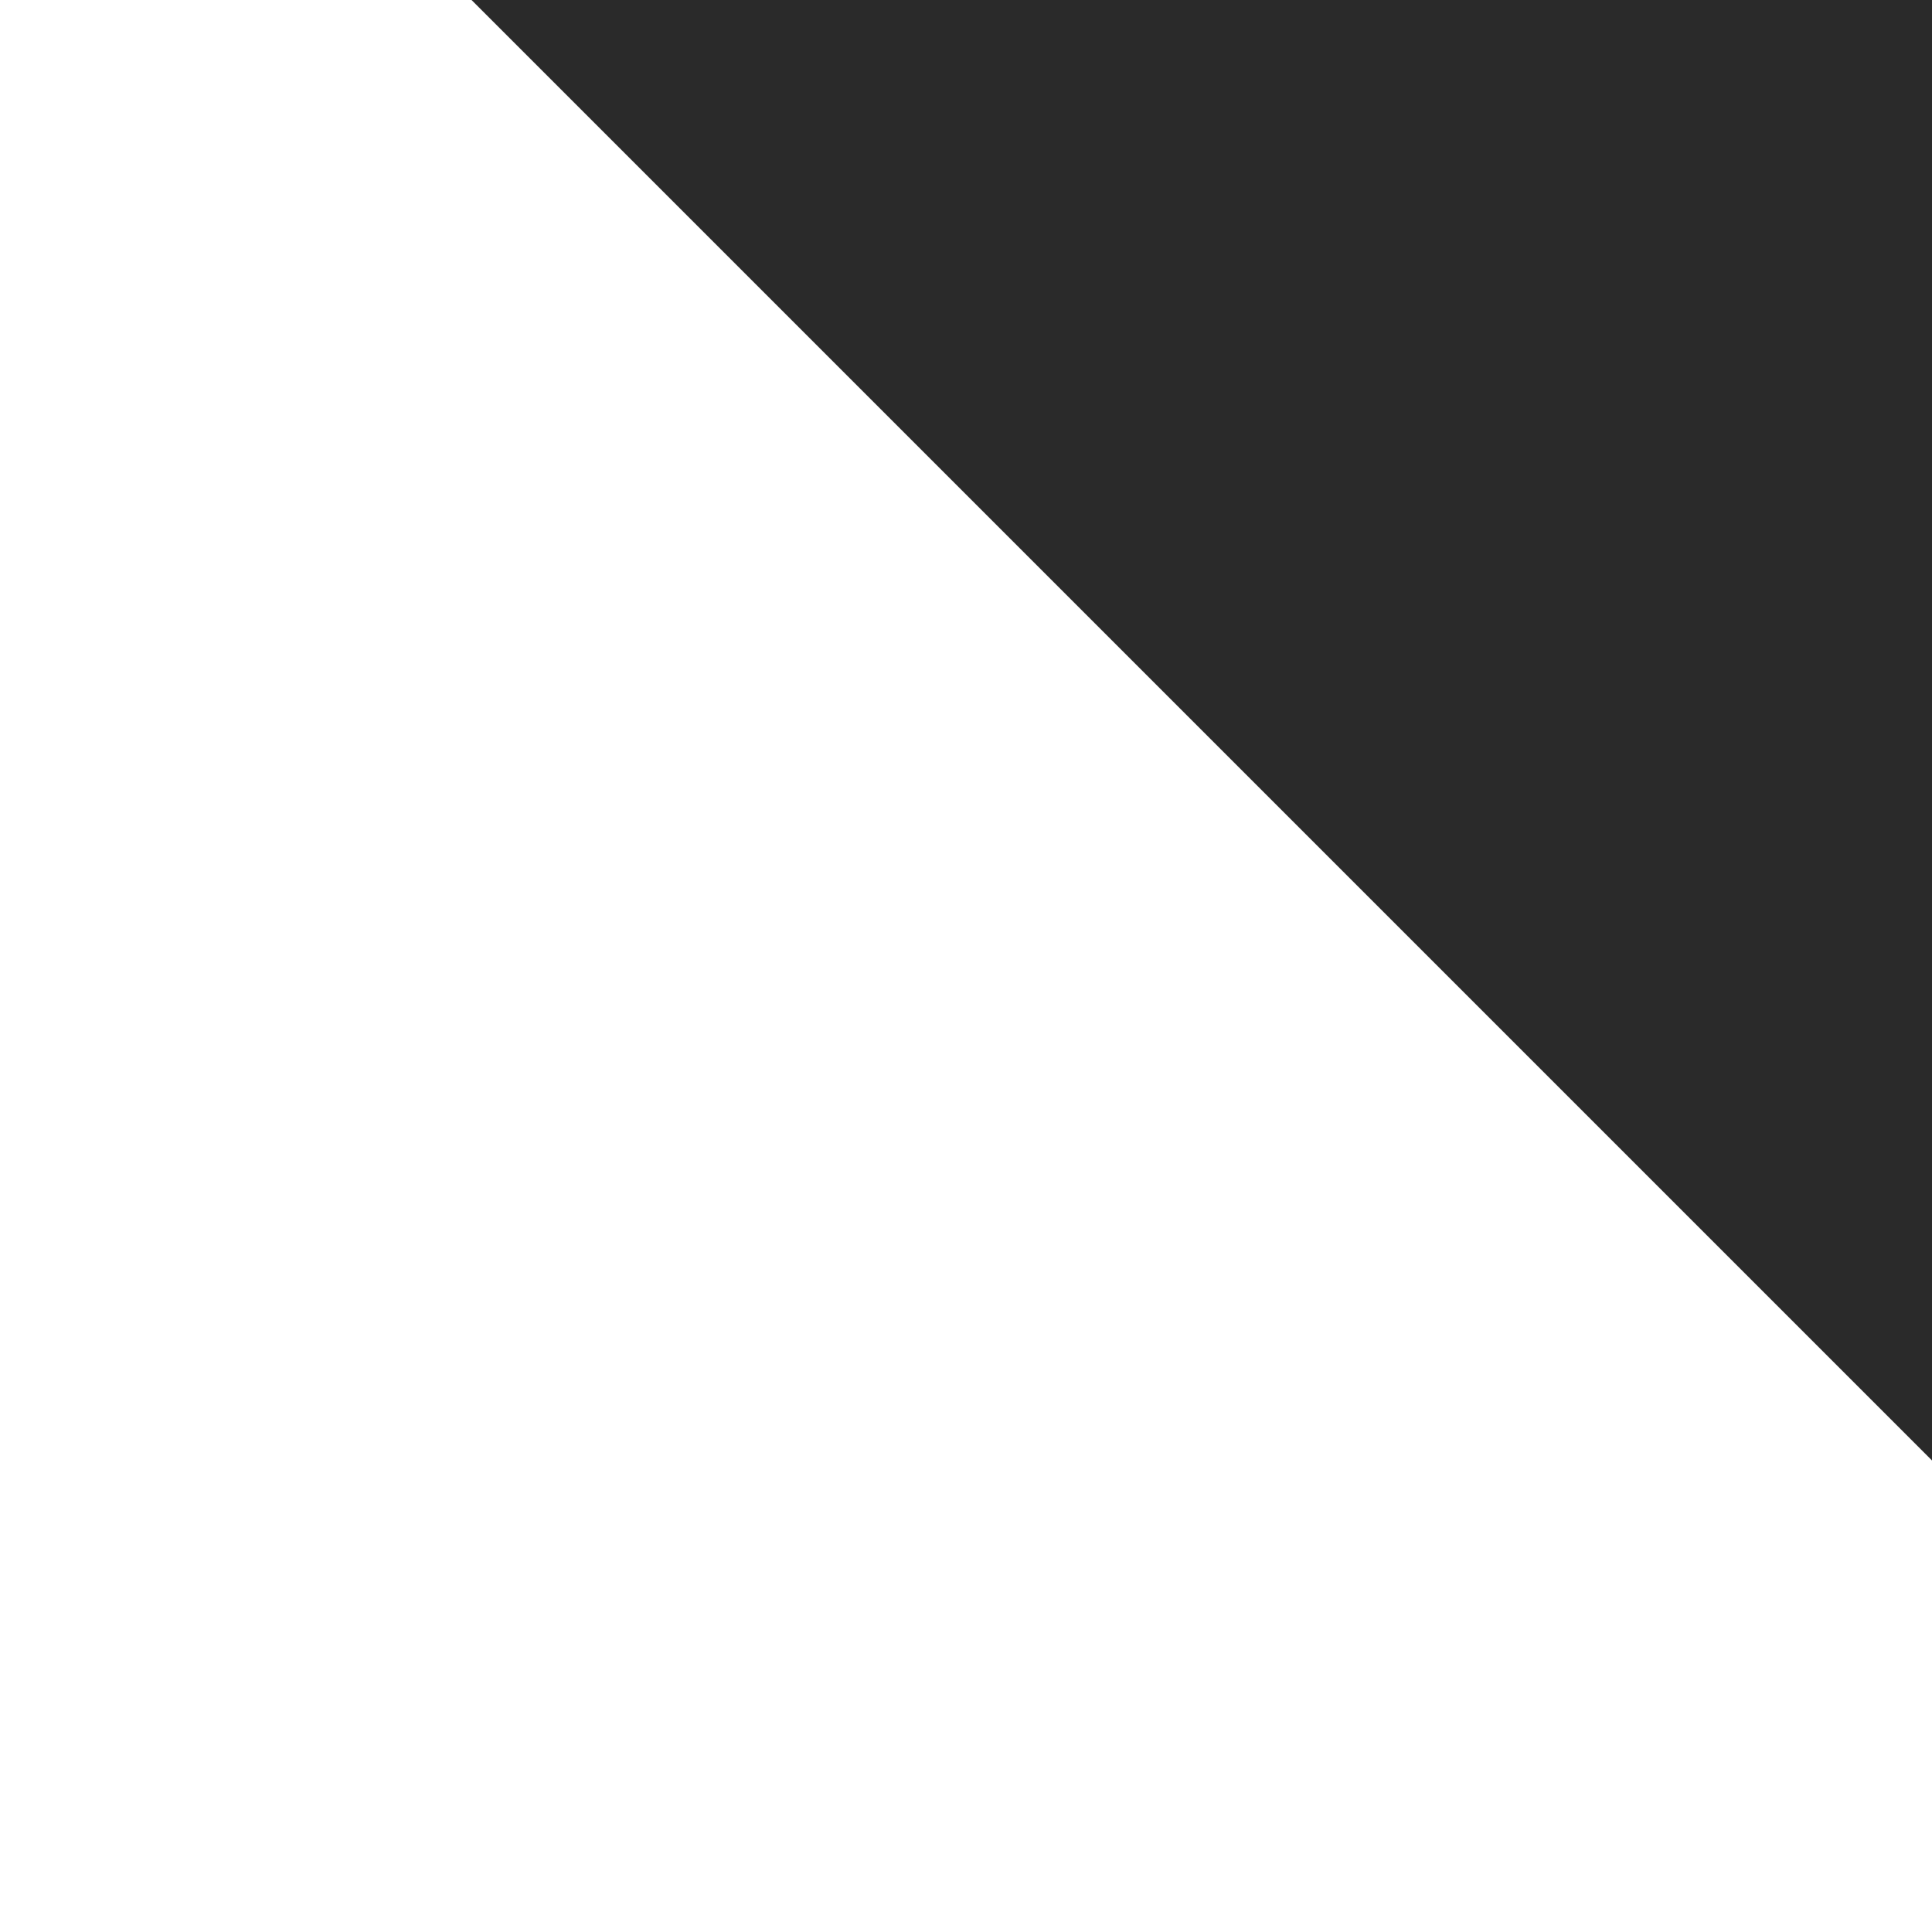
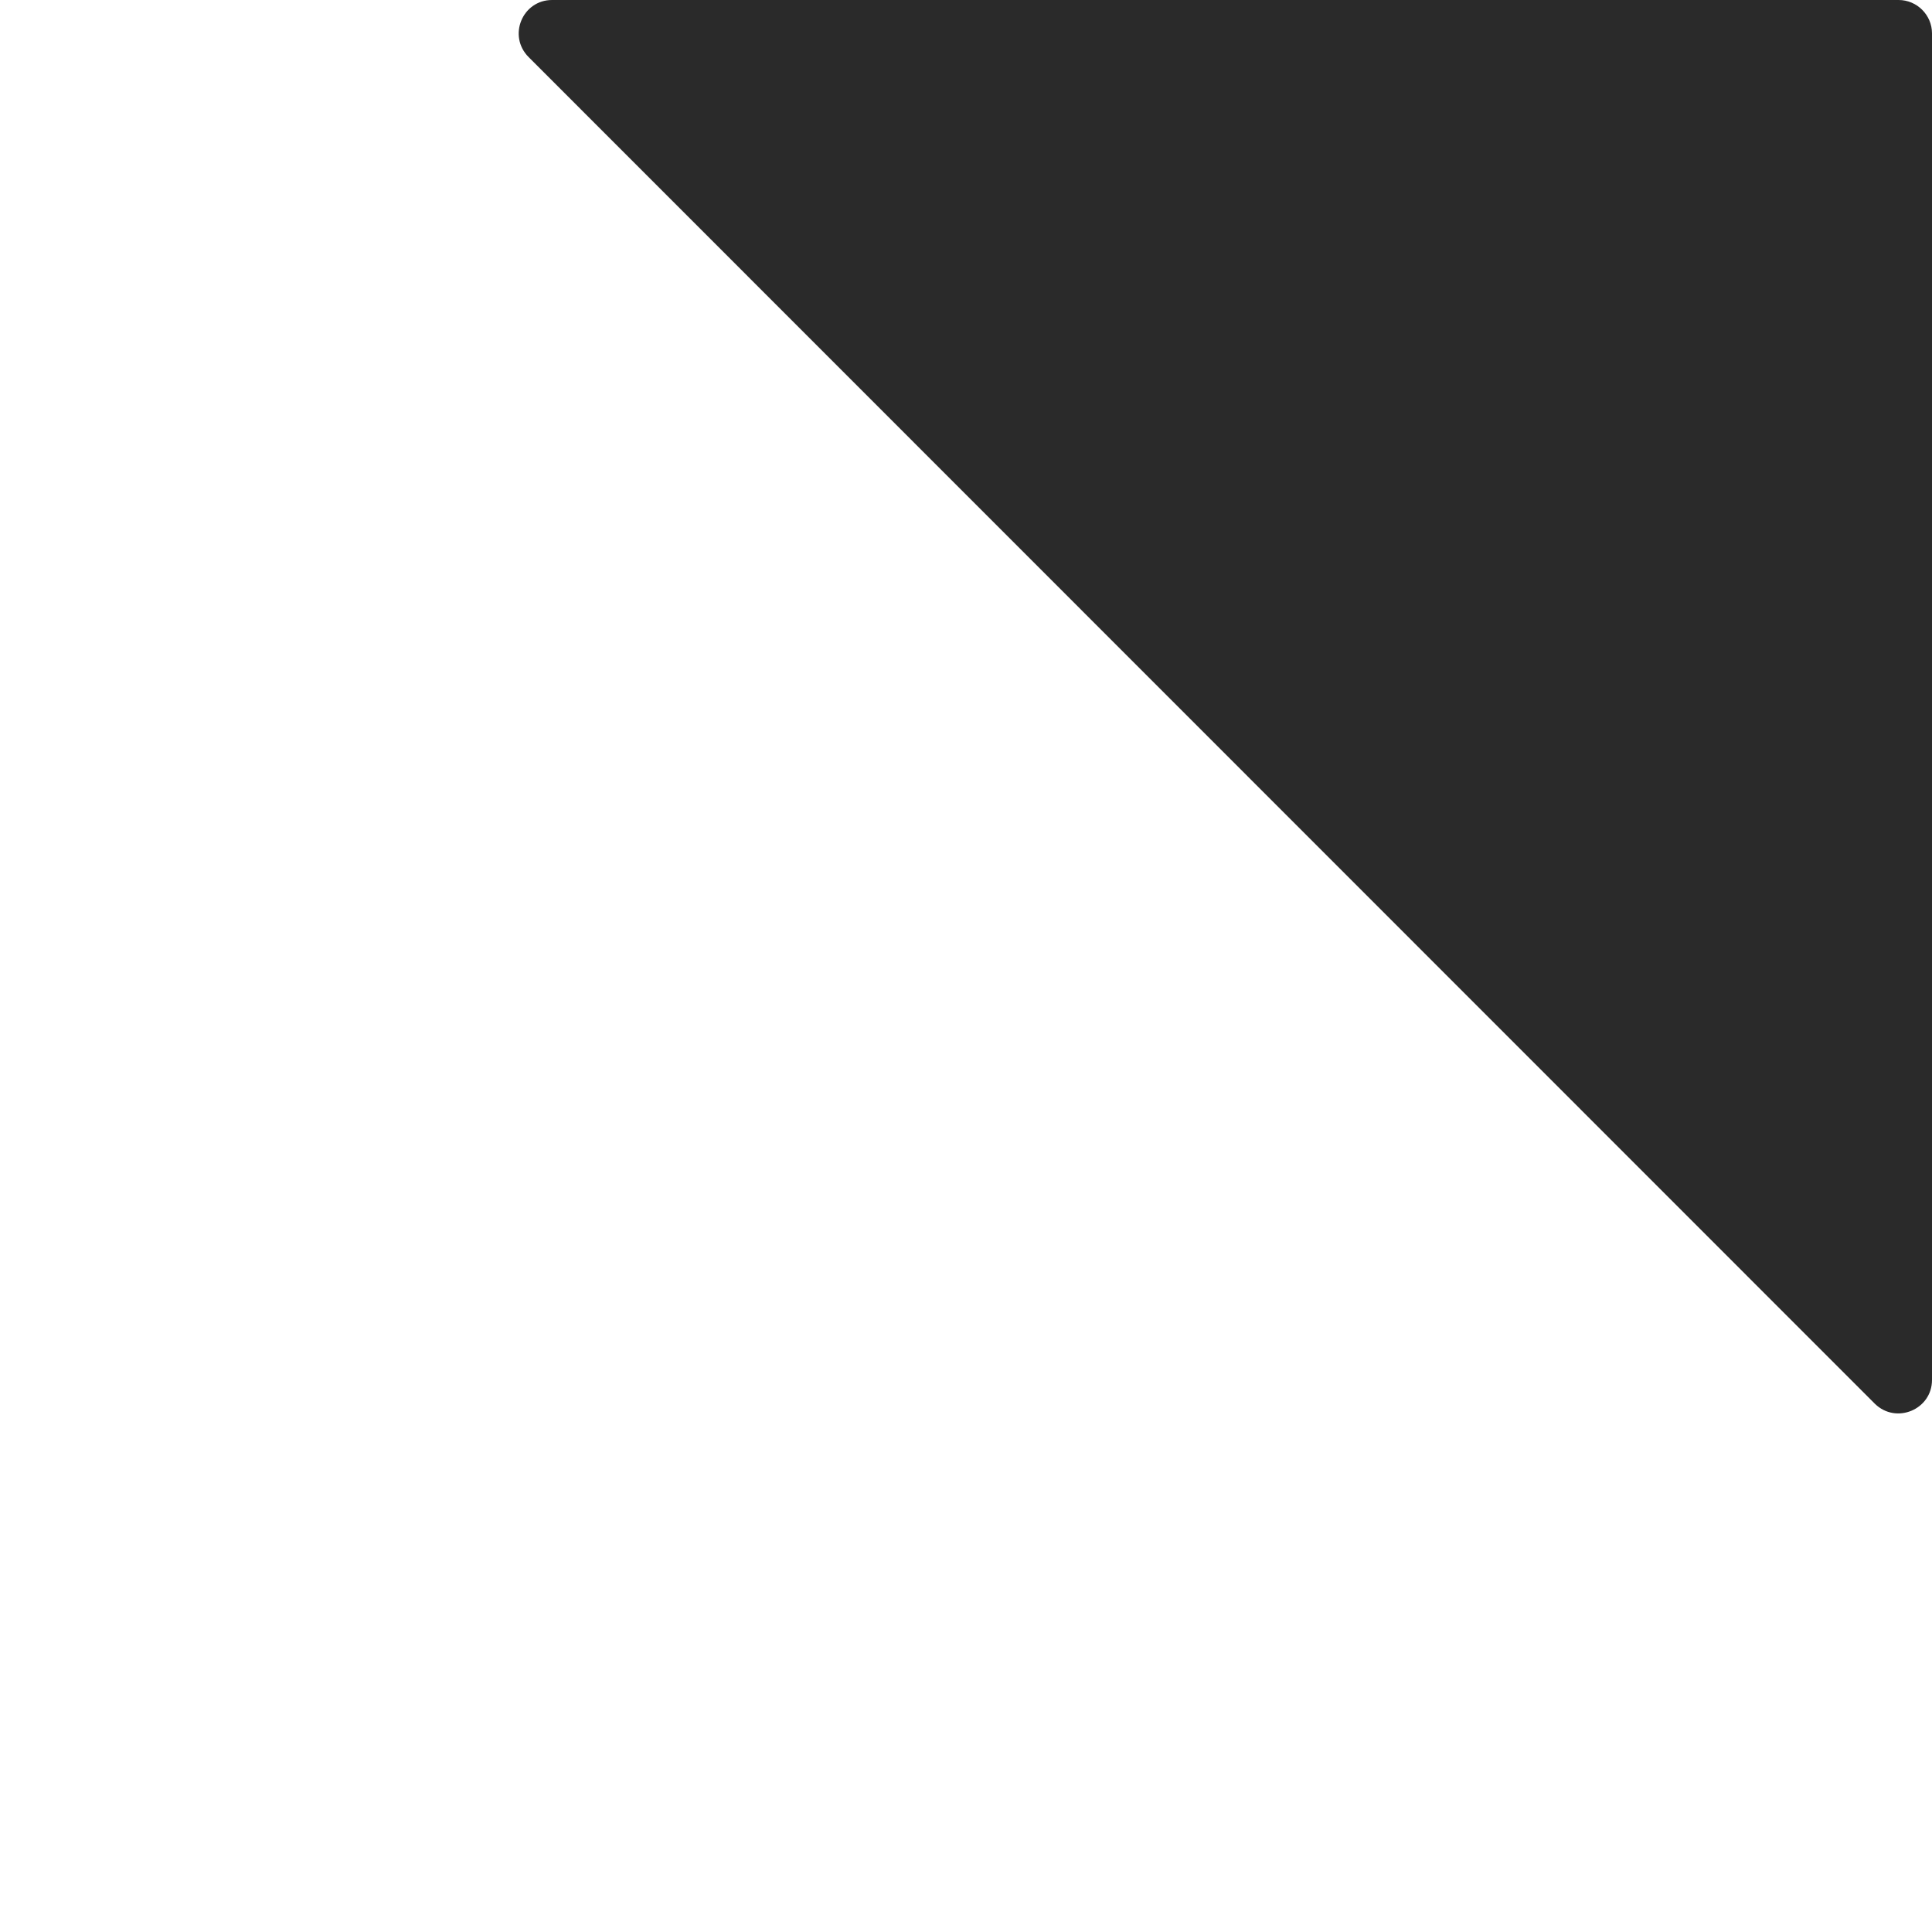
- <svg xmlns="http://www.w3.org/2000/svg" width="463px" height="463px" viewBox="0 0 463 463" version="1.1">
-   <defs />
-   <g id="Page-1" stroke="none" stroke-width="1" fill="none" fill-rule="evenodd">
-     <g id="black-triangle" fill="#2A2A2A">
-       <polygon id="Triangle" points="113 -2.84217094e-14 463 -2.84217094e-14 463 350" />
+ <svg xmlns="http://www.w3.org/2000/svg" version="1.1" id="Layer_1" x="0px" y="0px" viewBox="0 0 463 463" style="enable-background:new 0 0 463 463;" xml:space="preserve">
+   <style type="text/css">
+ 	.st0{fill:#2A2A2A;}
+ </style>
+   <g id="Page-1">
+     <g id="black-triangle">
+       <path id="Triangle" class="st0" d="M132.3,0H455c4.4,0,8,3.6,8,8v322.7c0,7.1-8.6,10.7-13.7,5.7L126.7,13.7    C121.6,8.6,125.2,0,132.3,0z" />
    </g>
  </g>
</svg>
